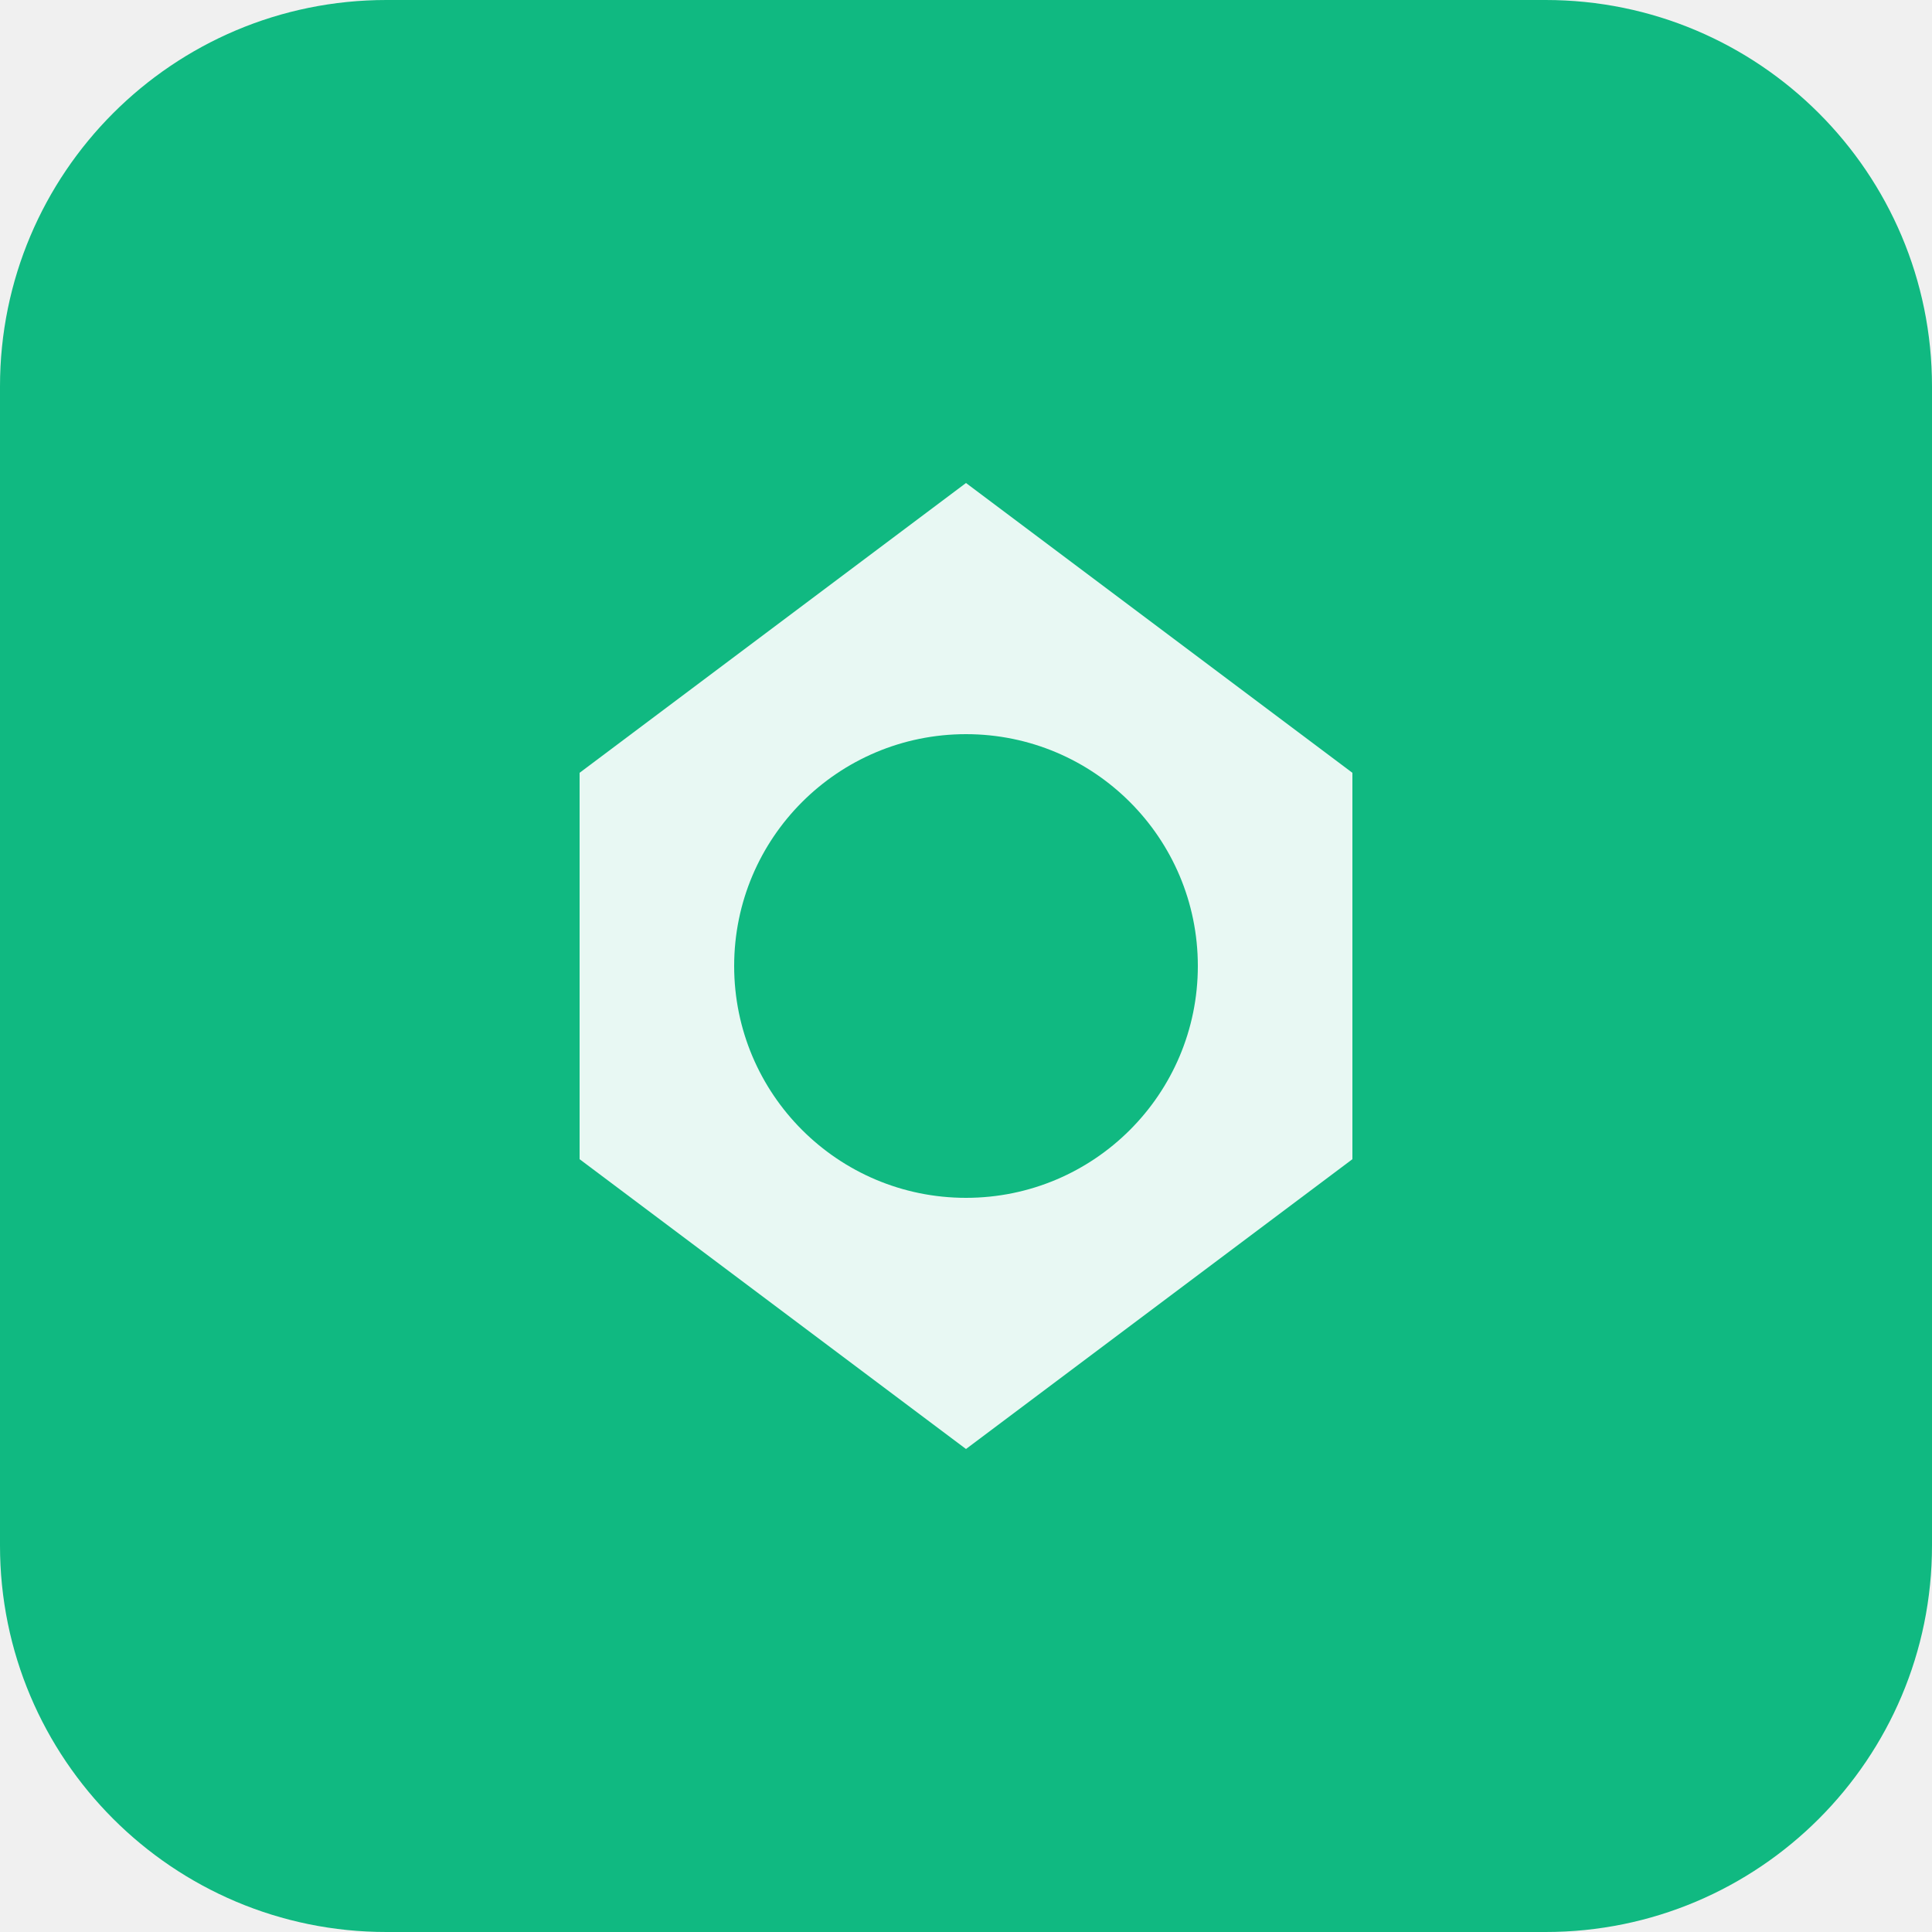
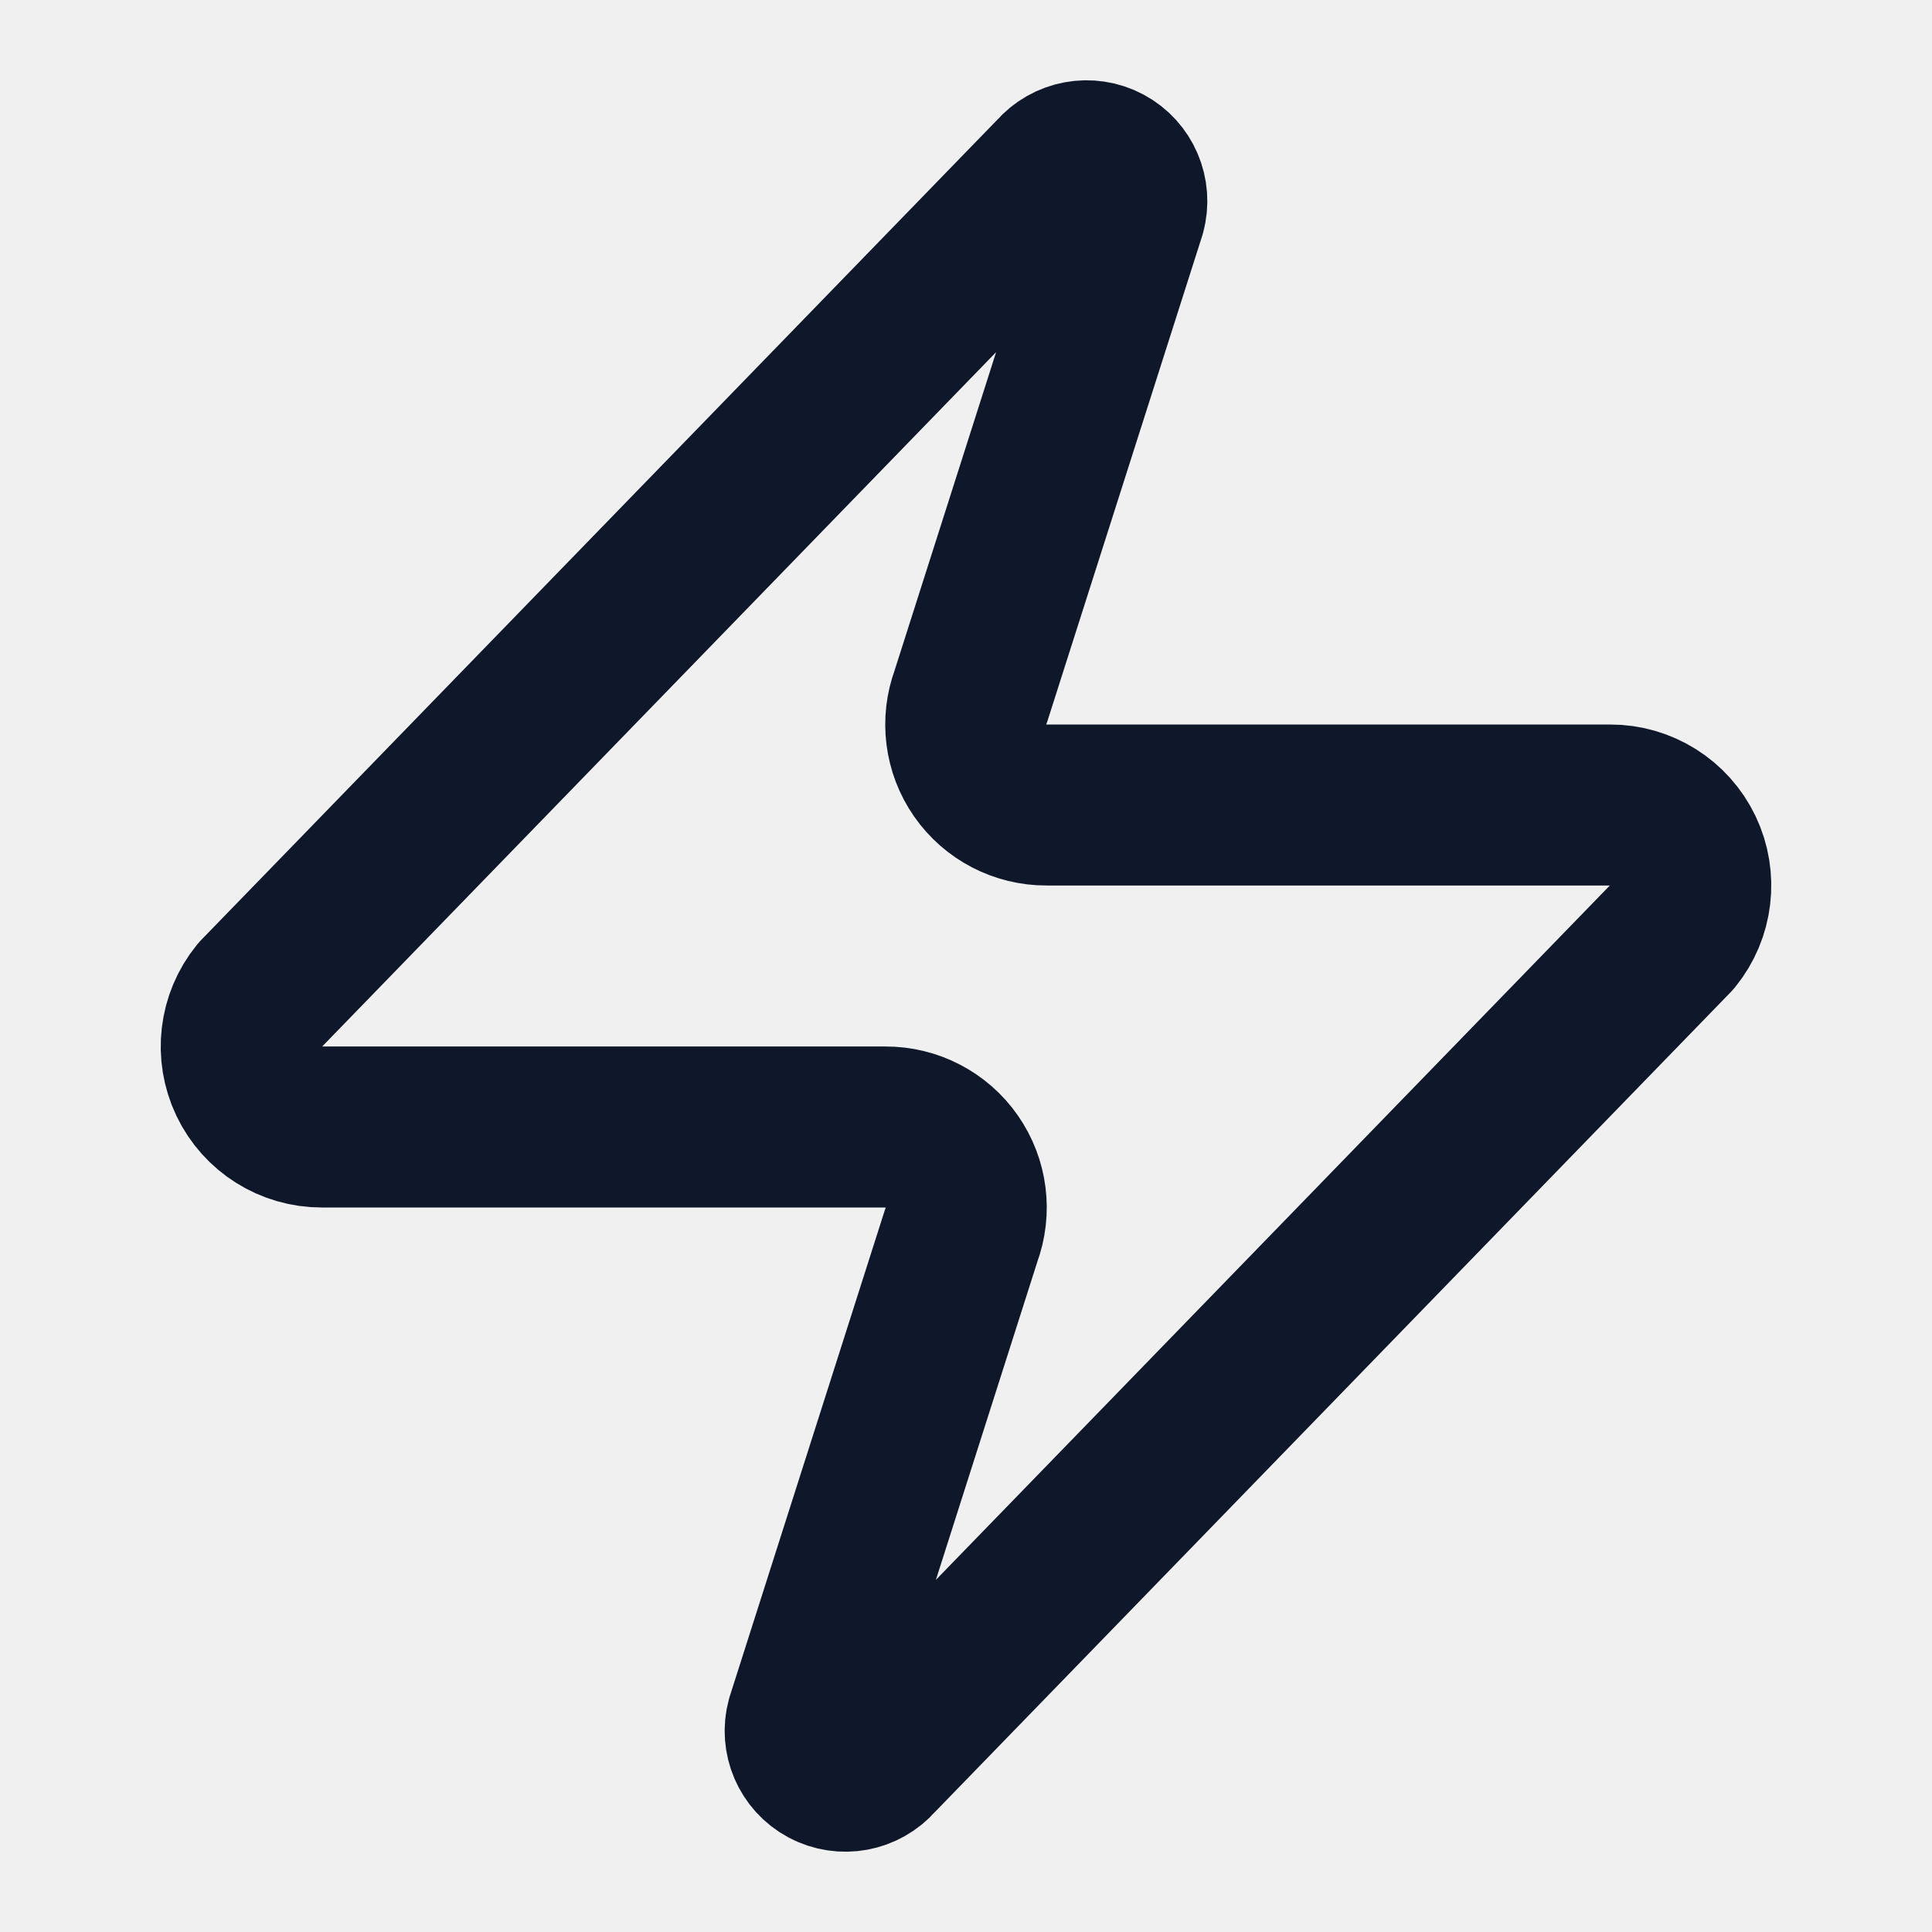
- <svg xmlns="http://www.w3.org/2000/svg" viewBox="0 0 100 100">
-   <rect width="100" height="100" rx="20" fill="#10b981" />
-   <path d="M50 25 L70 40 L70 60 L50 75 L30 60 L30 40 Z" fill="white" opacity="0.9" />
-   <circle cx="50" cy="50" r="12" fill="#10b981" />
+ <svg xmlns="http://www.w3.org/2000/svg" width="32" height="32" viewBox="0 0 24 24" fill="none" stroke="#0f172a" stroke-width="2" stroke-linecap="round" stroke-linejoin="round">
+   <path d="M4 14a1 1 0 0 1-.78-1.63l9.9-10.2a.5.5 0 0 1 .86.46l-1.92 6.02A1 1 0 0 0 13 10h7a1 1 0 0 1 .78 1.63l-9.9 10.2a.5.5 0 0 1-.86-.46l1.92-6.02A1 1 0 0 0 11 14z" />
</svg>
